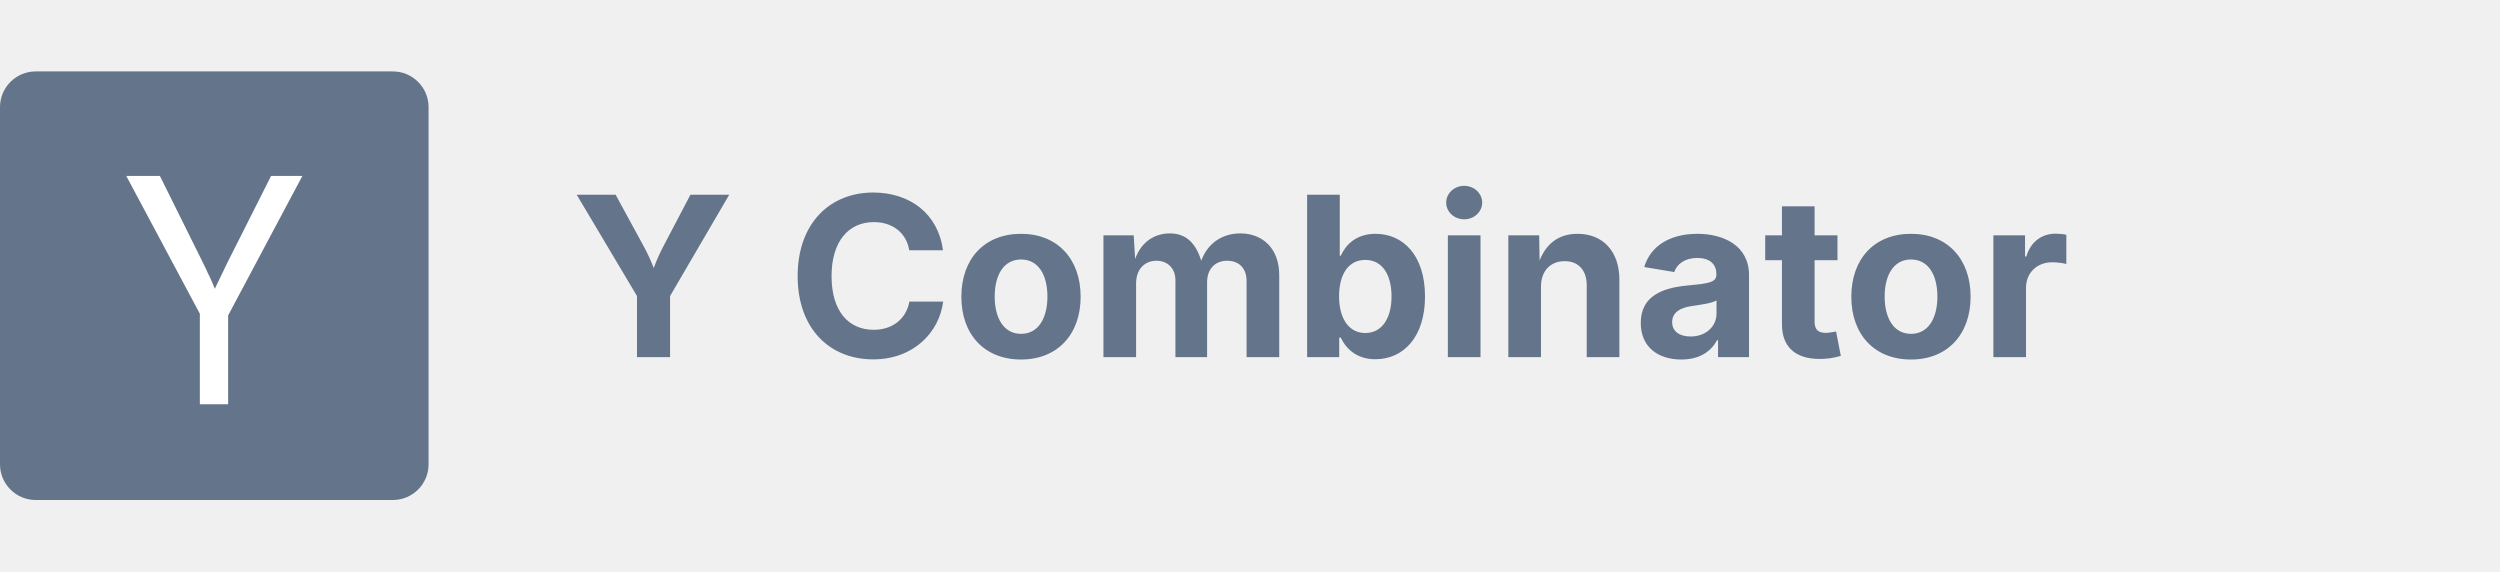
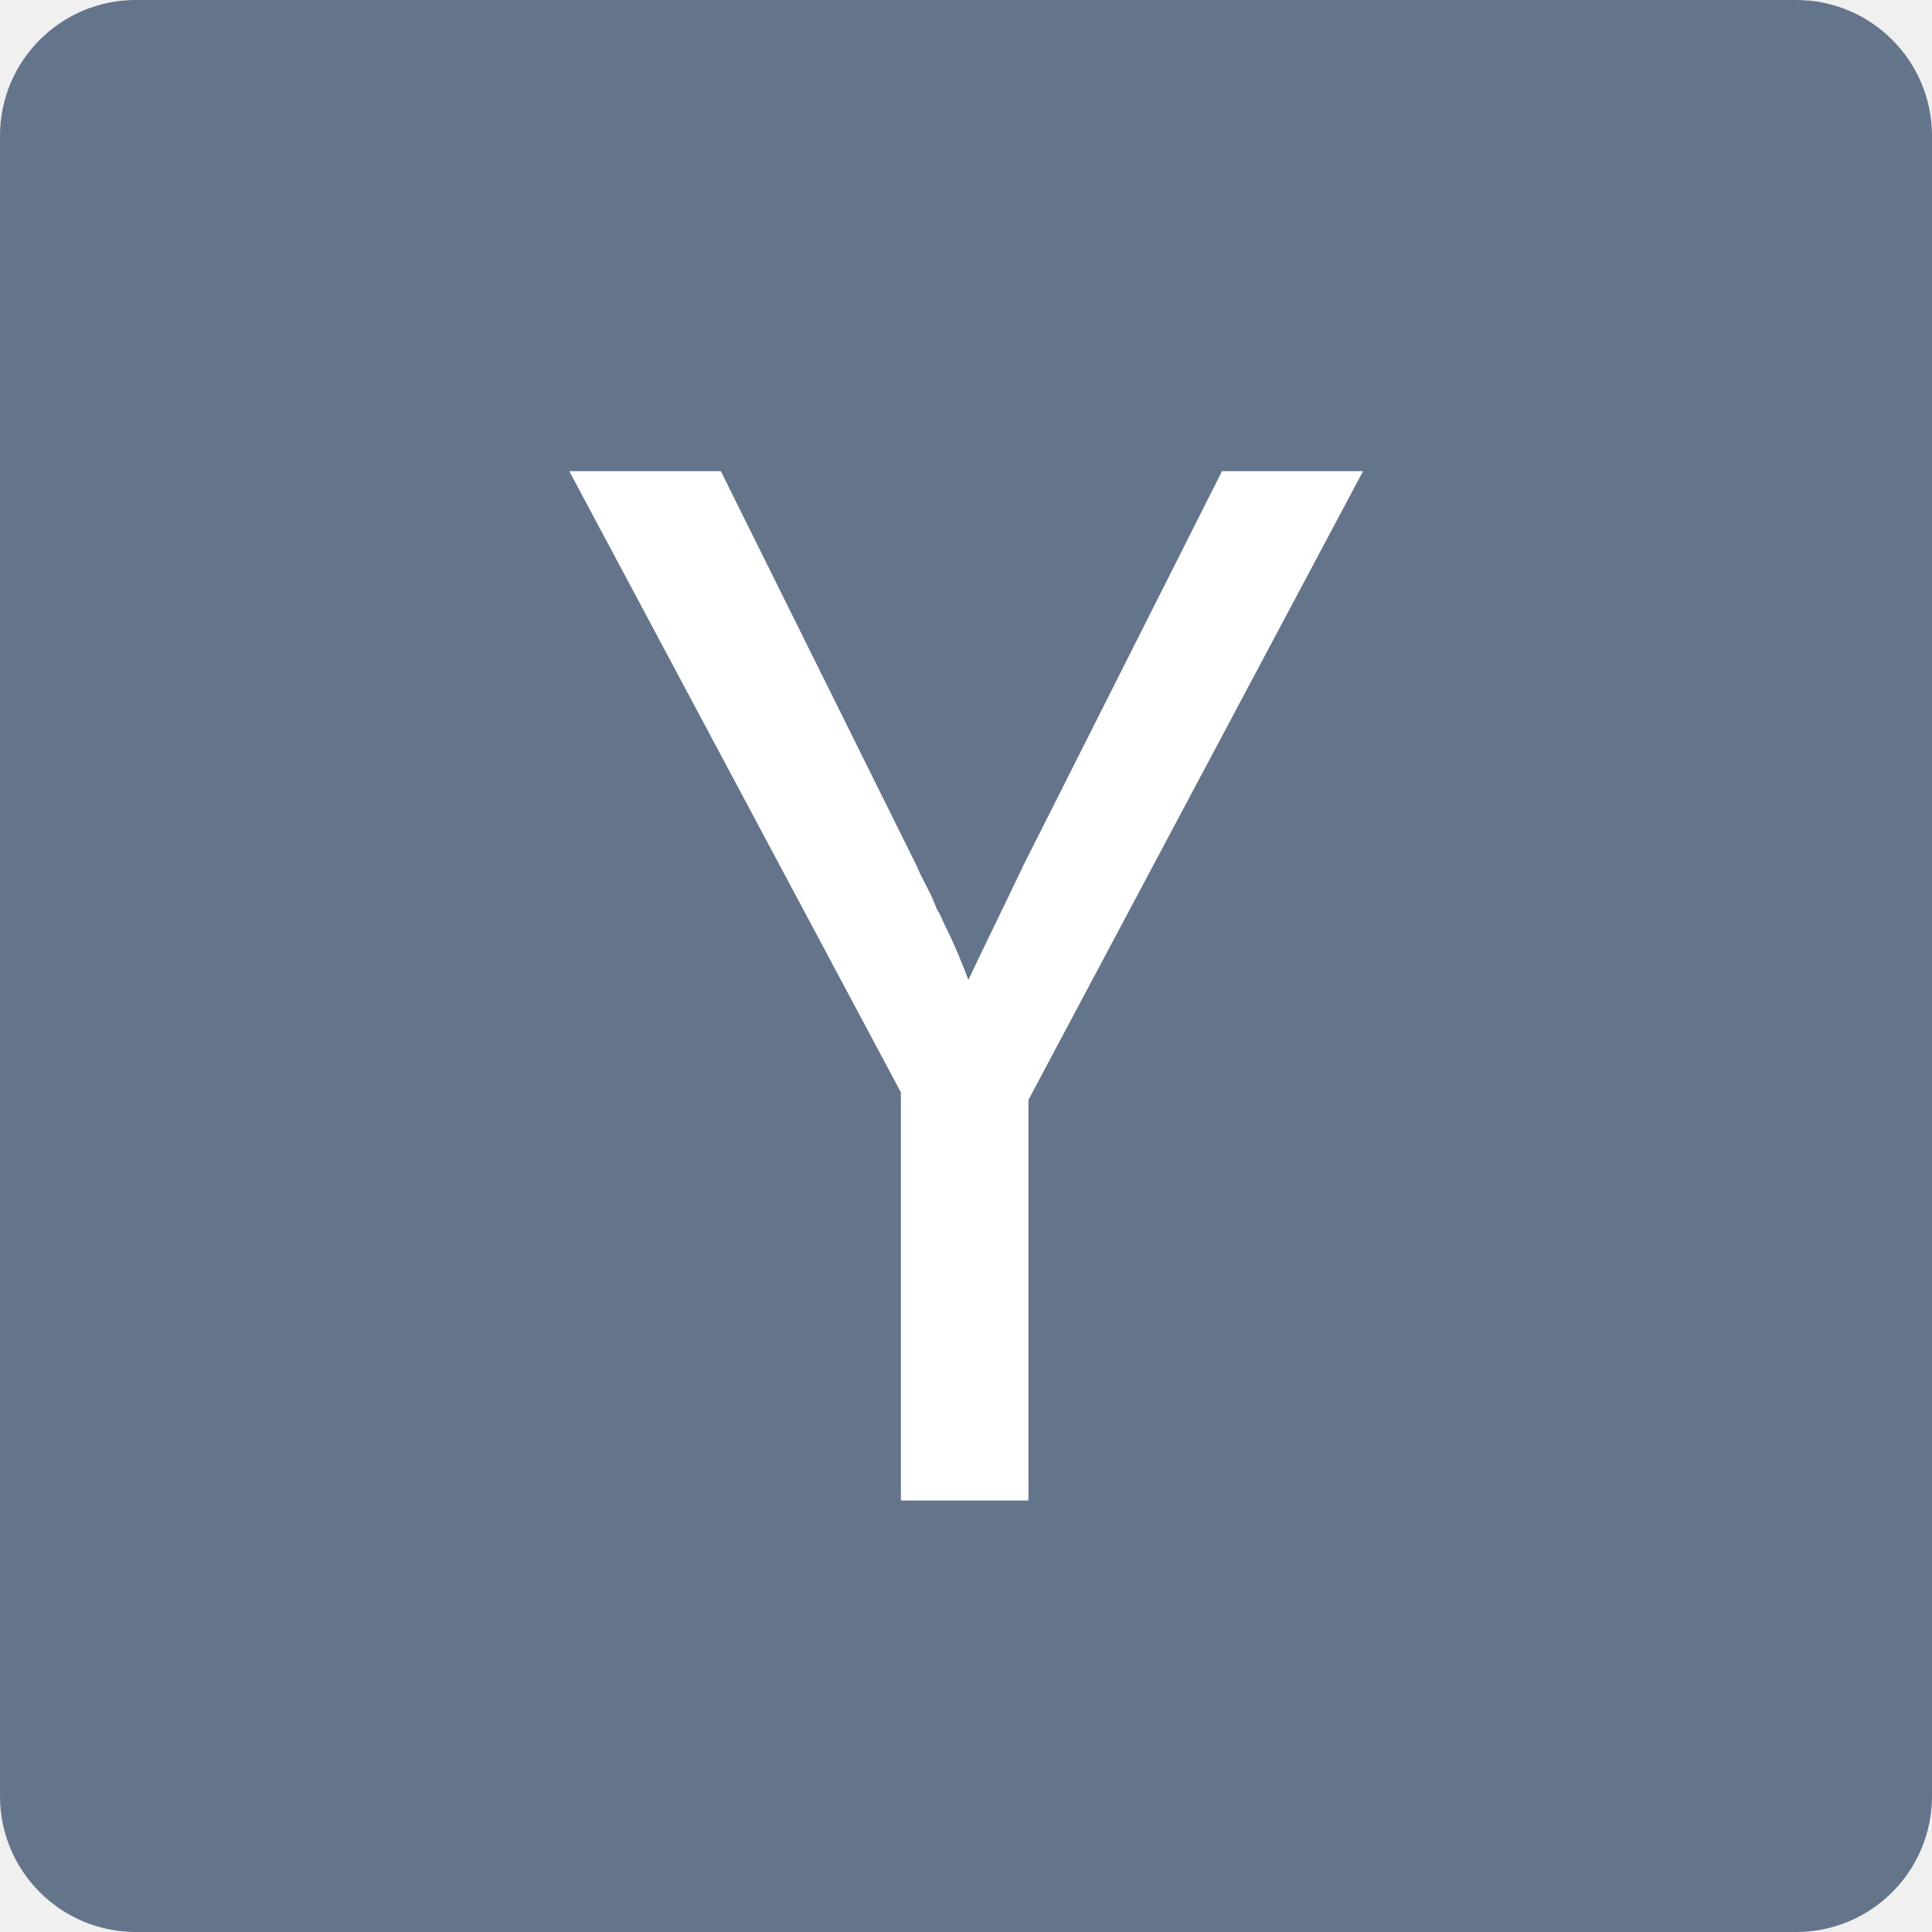
- <svg xmlns="http://www.w3.org/2000/svg" width="280" height="64" viewBox="0 0 280 64" fill="none" role="img" aria-labelledby="yc-title">
-   <rect x="0" y="8" width="48" height="48" rx="4" fill="#64748B" />
-   <g transform="translate(0 8) scale(0.1875)">
-     <path d="M119.374 144.746 75.433 62.432H95.514L121.362 114.524C121.76 115.452 122.224 116.413 122.754 117.407 123.284 118.401 123.748 119.429 124.145 120.489 124.411 120.887 124.609 121.251 124.742 121.583 124.875 121.914 125.007 122.212 125.14 122.477 125.802 123.803 126.399 125.095 126.929 126.354 127.459 127.614 127.923 128.773 128.321 129.834 129.381 127.58 130.541 125.161 131.8 122.577 133.06 119.992 134.352 117.308 135.677 114.524L161.923 62.432H180.612L136.274 145.74V198.827H119.374V144.746Z" fill="#FFFFFF" />
-   </g>
-   <text x="64" y="40" fill="#64748B" font-family="Inter, Arial, Helvetica, sans-serif" font-size="25" font-weight="700" letter-spacing="0">Y Combinator</text>
+ <svg xmlns="http://www.w3.org/2000/svg" width="64" height="64" viewBox="0 0 256 256" fill="none">
+   <rect width="256" height="256" rx="18" fill="#64748B" />
+   <path d="M119.374 144.746 75.433 62.432H95.514L121.362 114.524C121.76 115.452 122.224 116.413 122.754 117.407 123.284 118.401 123.748 119.429 124.145 120.489 124.411 120.887 124.609 121.251 124.742 121.583 124.875 121.914 125.007 122.212 125.14 122.477 125.802 123.803 126.399 125.095 126.929 126.354 127.459 127.614 127.923 128.773 128.321 129.834 129.381 127.58 130.541 125.161 131.8 122.577 133.06 119.992 134.352 117.308 135.677 114.524L161.923 62.432H180.612L136.274 145.74V198.827H119.374V144.746Z" fill="#FFFFFF" />
</svg>
